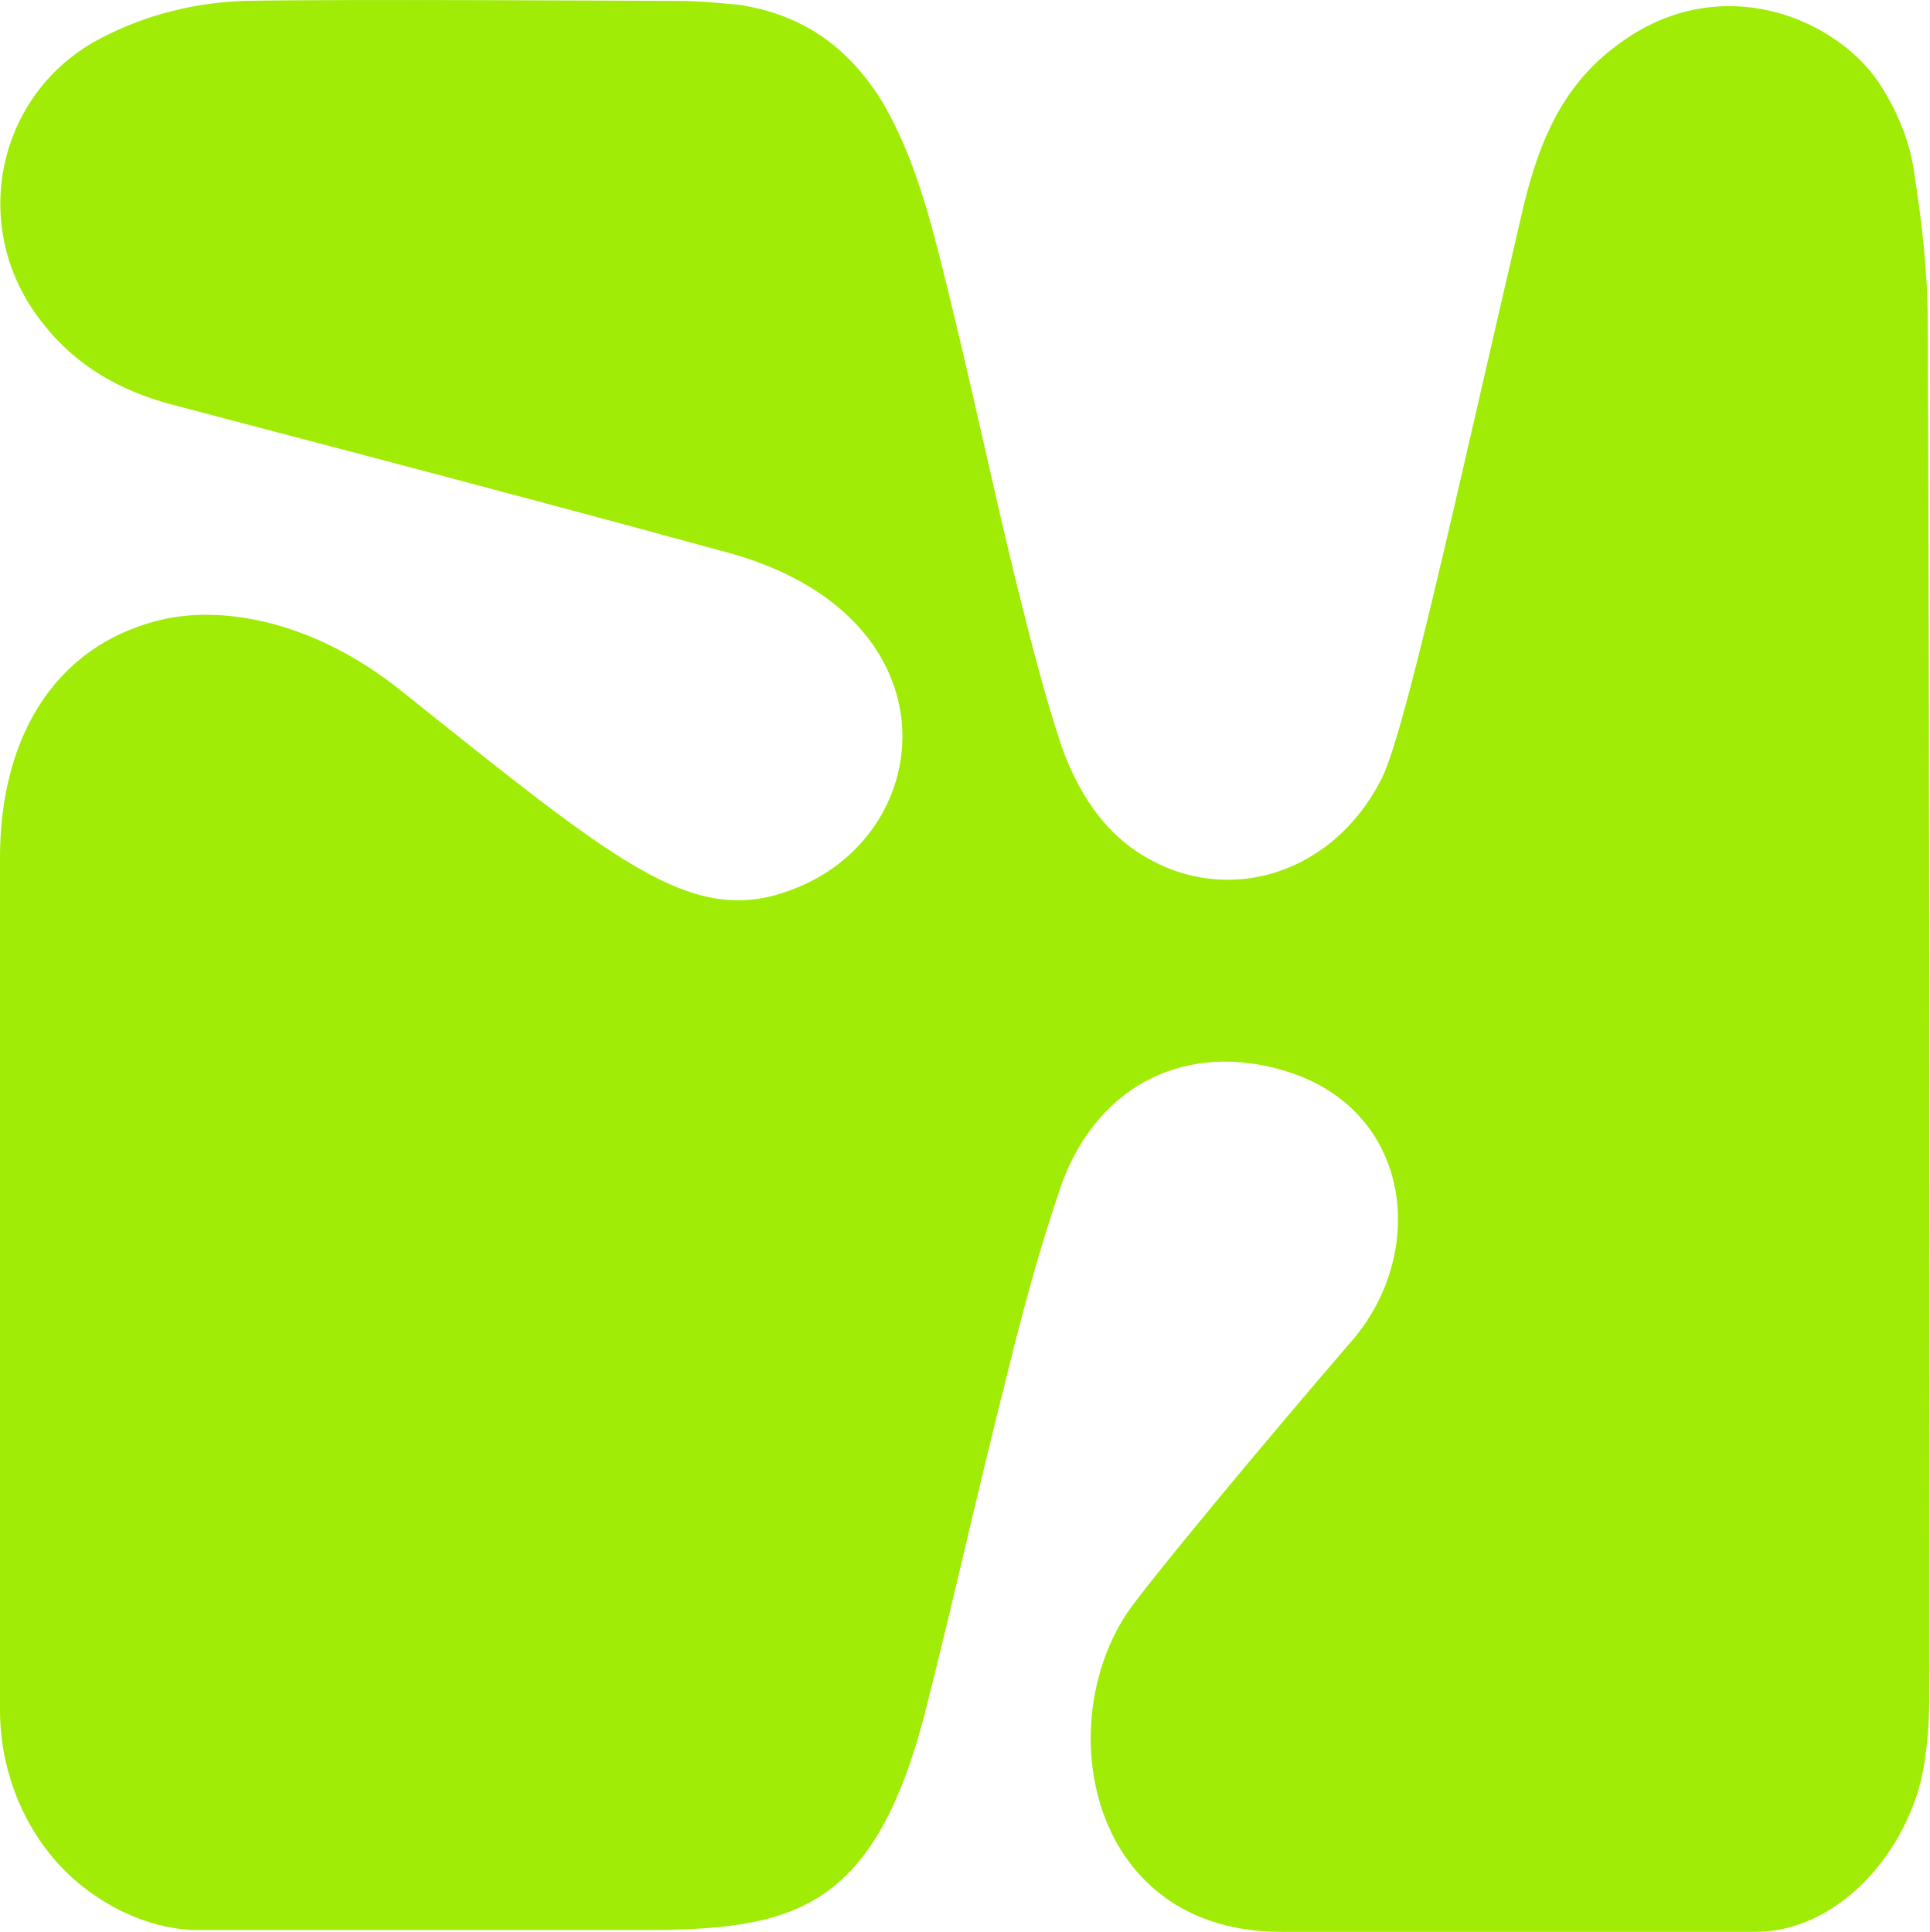
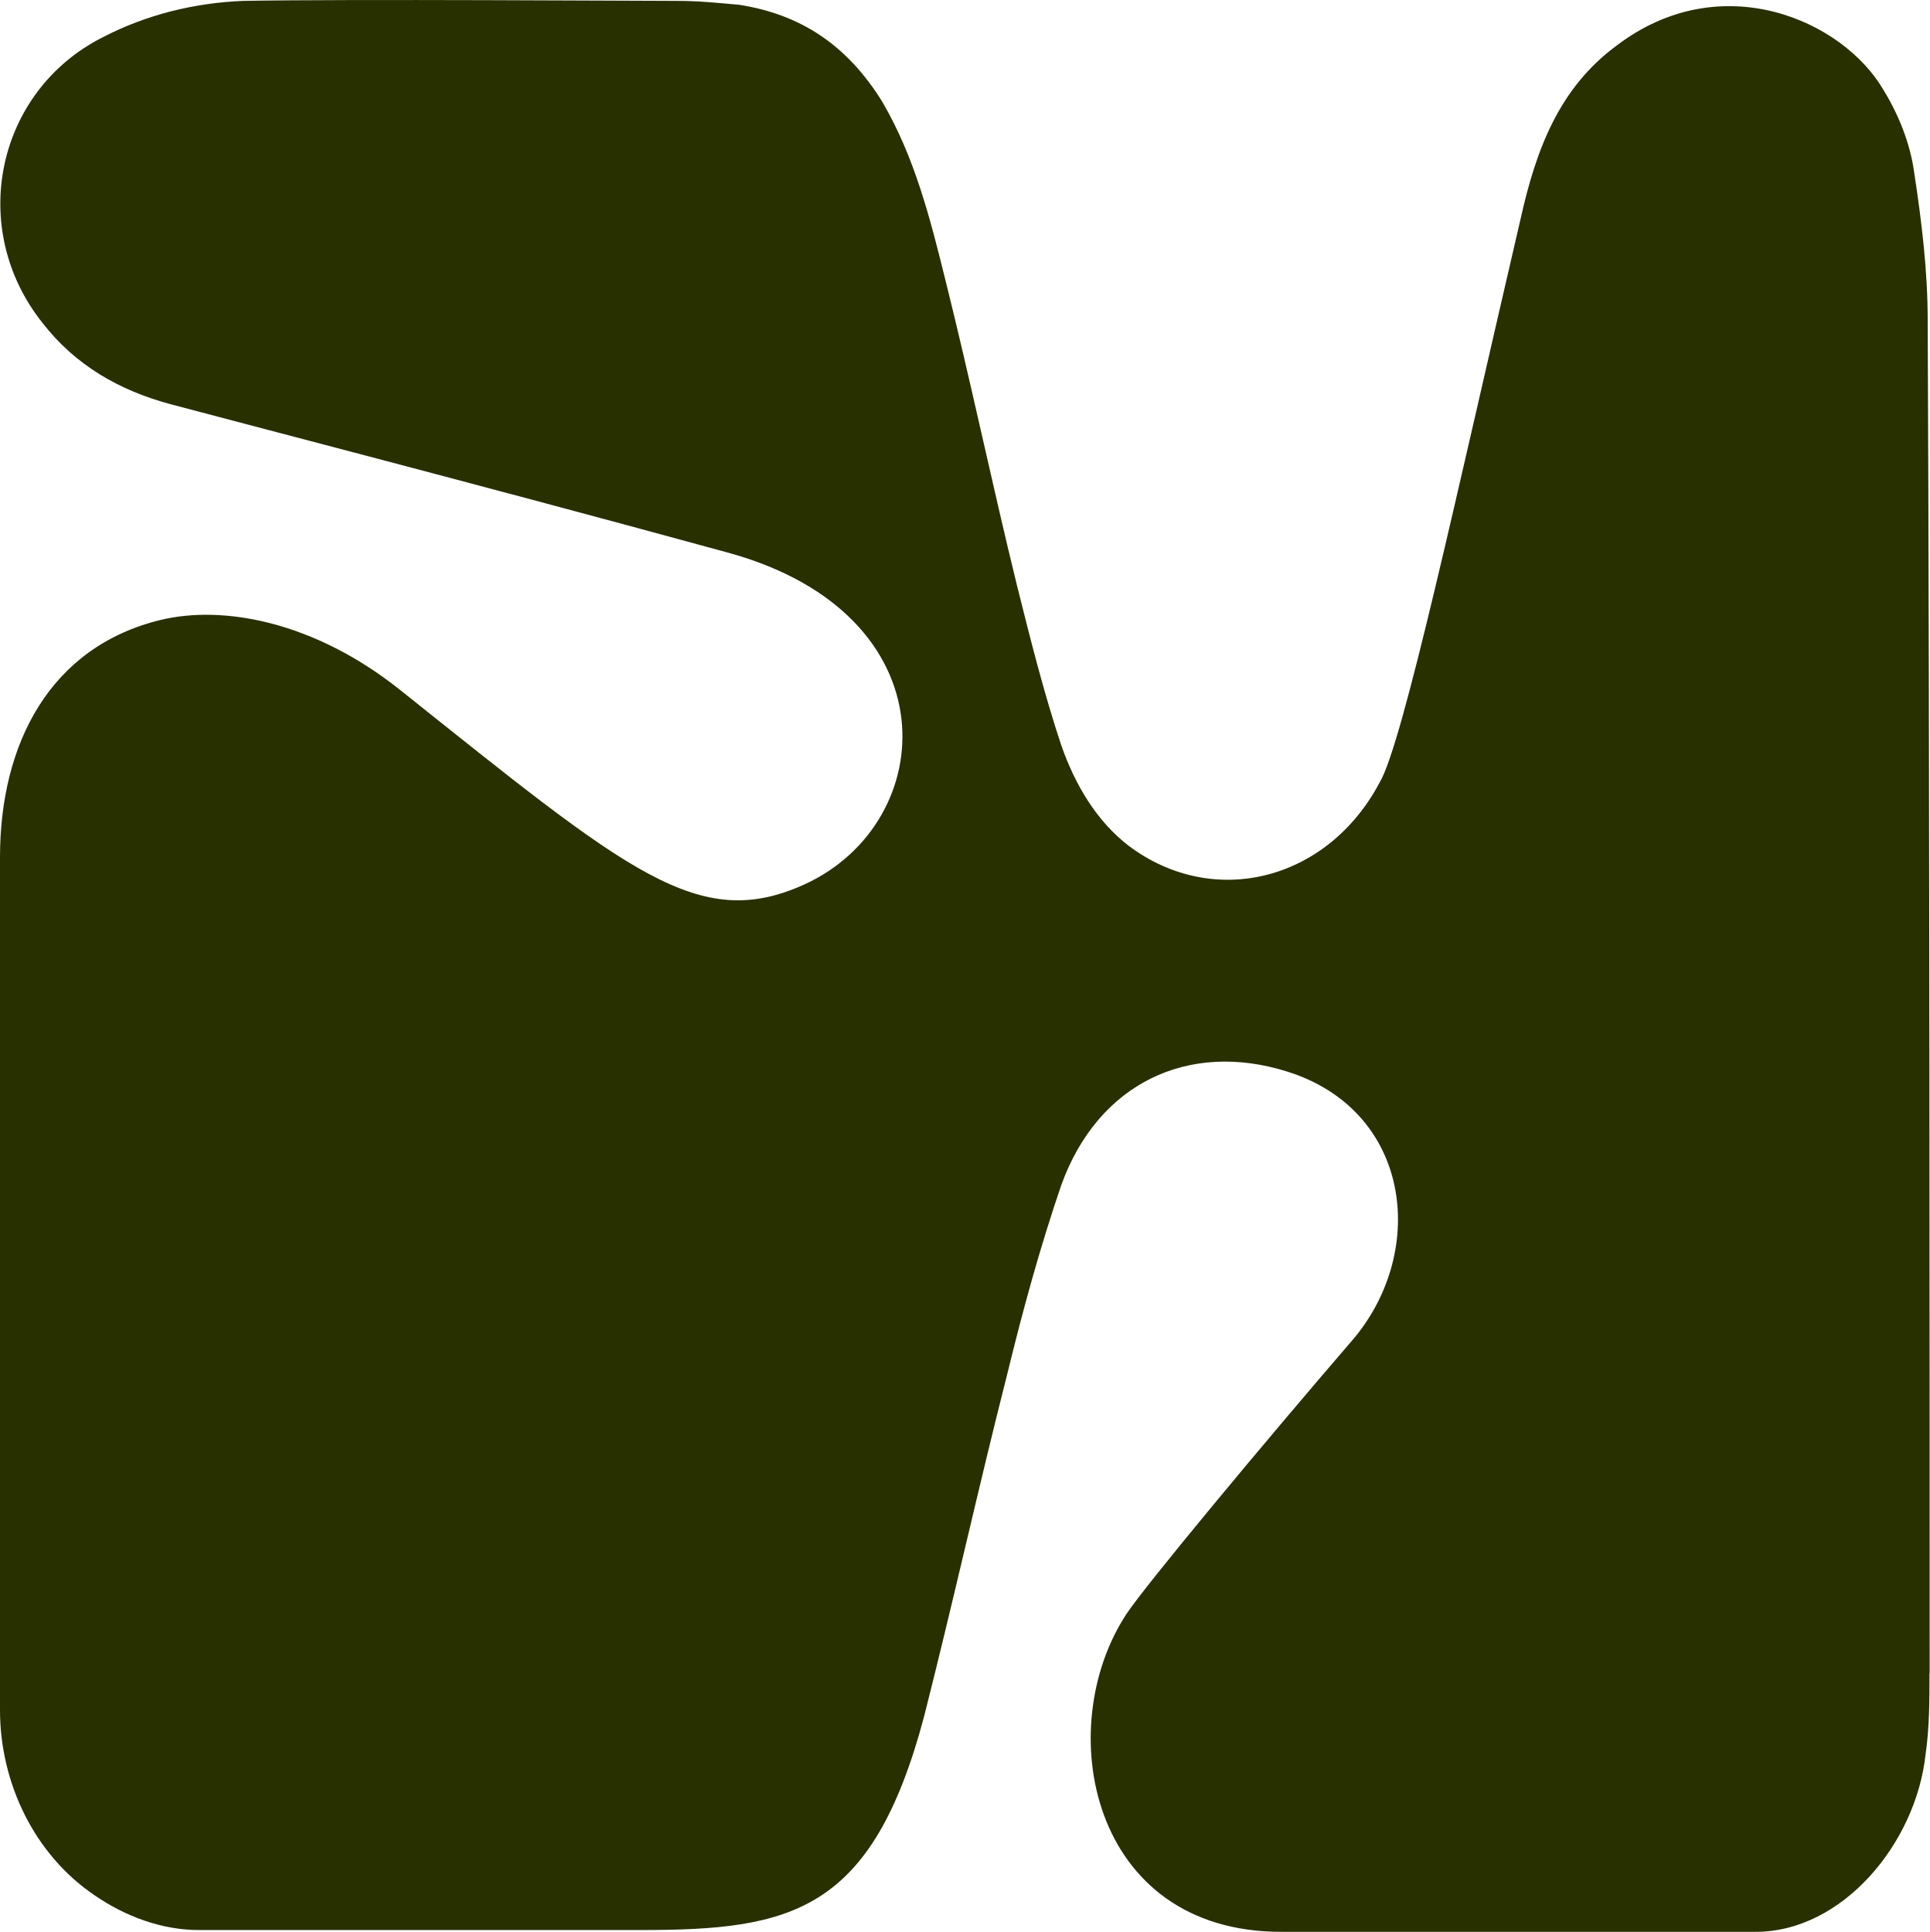
<svg xmlns="http://www.w3.org/2000/svg" id="Layer_2" data-name="Layer 2" viewBox="0 0 108.62 108.78">
  <defs>
    <style>
      .cls-1 {
-         fill: #a0ec06;
+         fill: #283000;
        stroke-width: 0px;
      }
    </style>
  </defs>
  <g id="Layer_1-2" data-name="Layer 1">
    <path class="cls-1" d="M108.62,94.22c0,1.52,0,3.04-.22,4.56-.54,5-4.67,9.99-9.56,9.99h-26.72c-10.75,0-12.93-11.51-8.69-17.92,1.09-1.63,7.49-9.34,12.82-15.53,4.13-5,3.15-12.82-3.8-14.99-5.54-1.74-10.64.65-12.71,6.41-1.19,3.48-2.17,7.06-3.04,10.64-1.63,6.41-3.04,12.82-4.67,19.23-2.93,11.08-7.49,12.06-15.97,12.06H11.19c-2.06,0-4.13-.76-5.87-1.96-3.37-2.28-5.32-6.3-5.32-10.43v-48.01c0-6.41,2.82-11.84,9.02-13.36,3.58-.87,8.69.11,13.47,3.91,12.93,10.32,16.84,13.69,22.81,10.97,7.6-3.48,8.36-15.21-4.34-18.68-13.47-3.69-28.57-7.6-31.39-8.36-2.82-.76-5.32-2.17-7.17-4.56C-1.85,12.87-.22,5.15,5.76,2.11,8.26.81,10.97.16,13.69.05,19.66-.06,35.95.05,38.13.05c1.19,0,2.28.11,3.48.22,3.48.54,6.08,2.28,8.04,5.43,1.85,3.15,2.72,6.63,3.58,10.1,1.41,5.65,2.61,11.41,4.02,17.16.76,3.04,1.52,6.08,2.5,9.02.76,2.17,1.96,4.24,3.8,5.65,4.78,3.58,11.19,1.96,14.12-3.58,1.3-2.17,4.34-16.29,7.93-31.72.87-3.91,2.17-7.39,5.43-9.78,5.87-4.45,12.71-1.41,14.99,2.5.87,1.41,1.52,3.04,1.74,4.67.43,2.82.76,5.54.76,8.36.11,23.14.11,65.28.11,76.14Z" />
  </g>
</svg>
